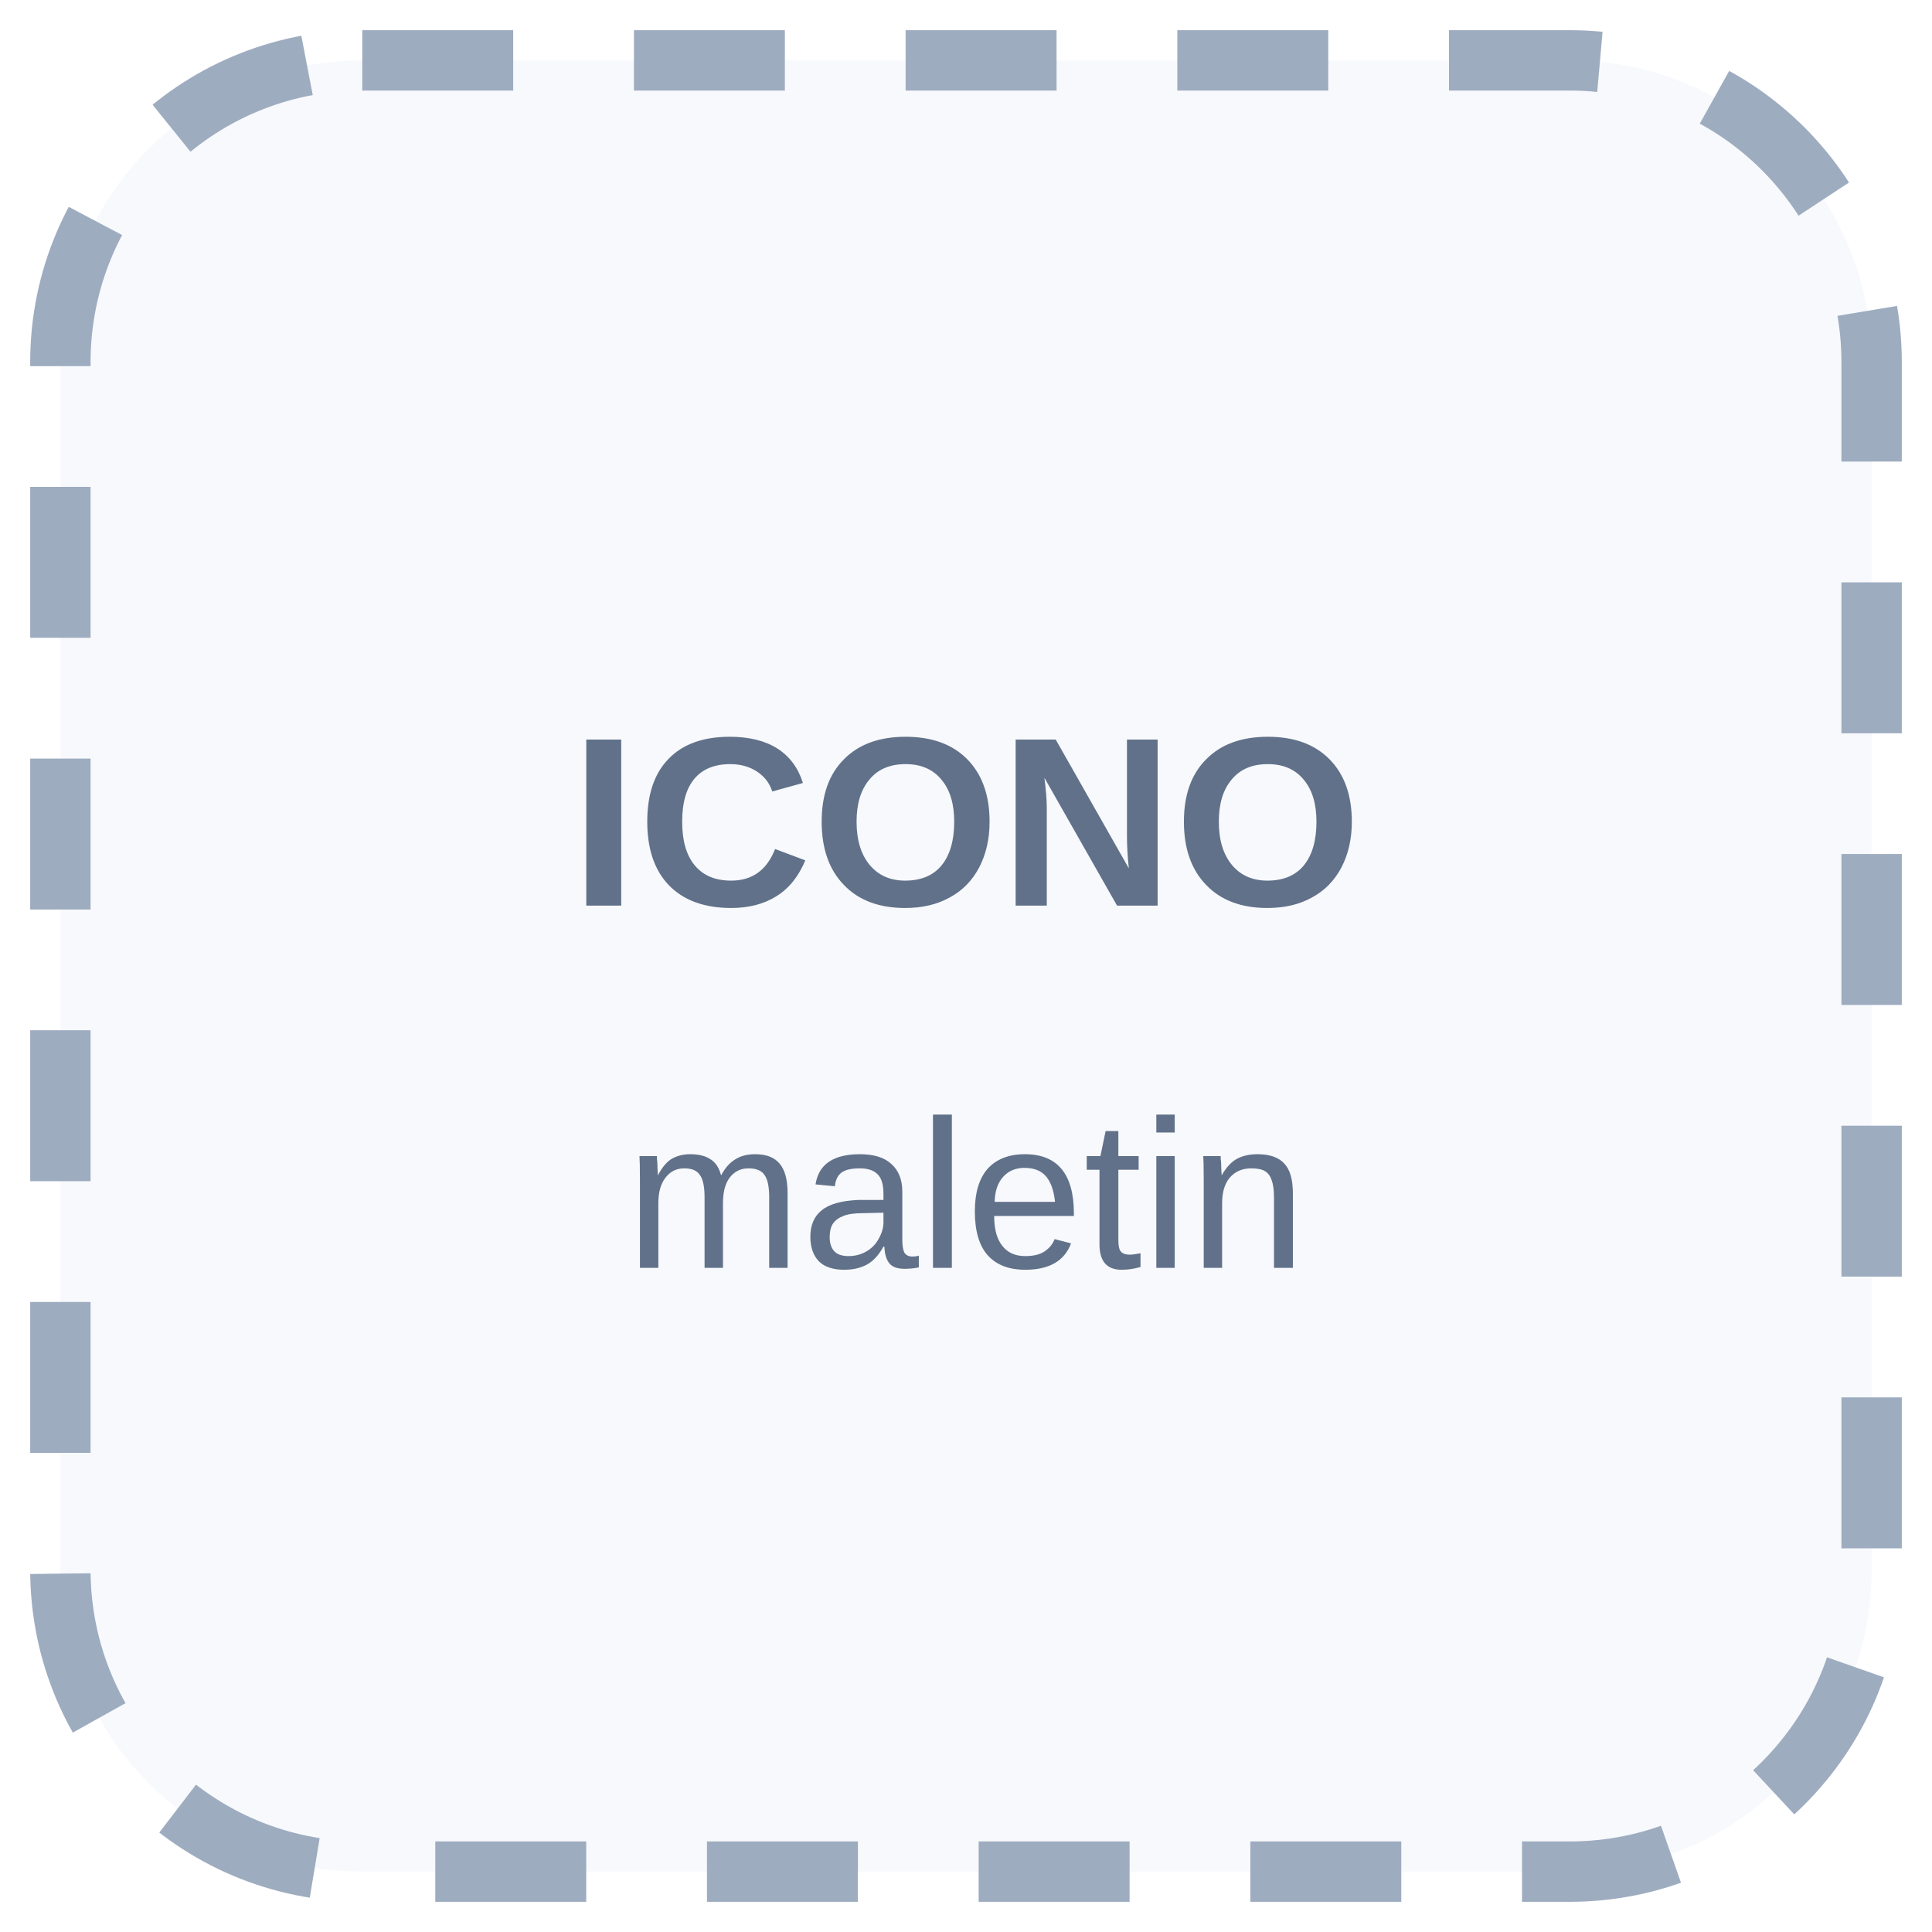
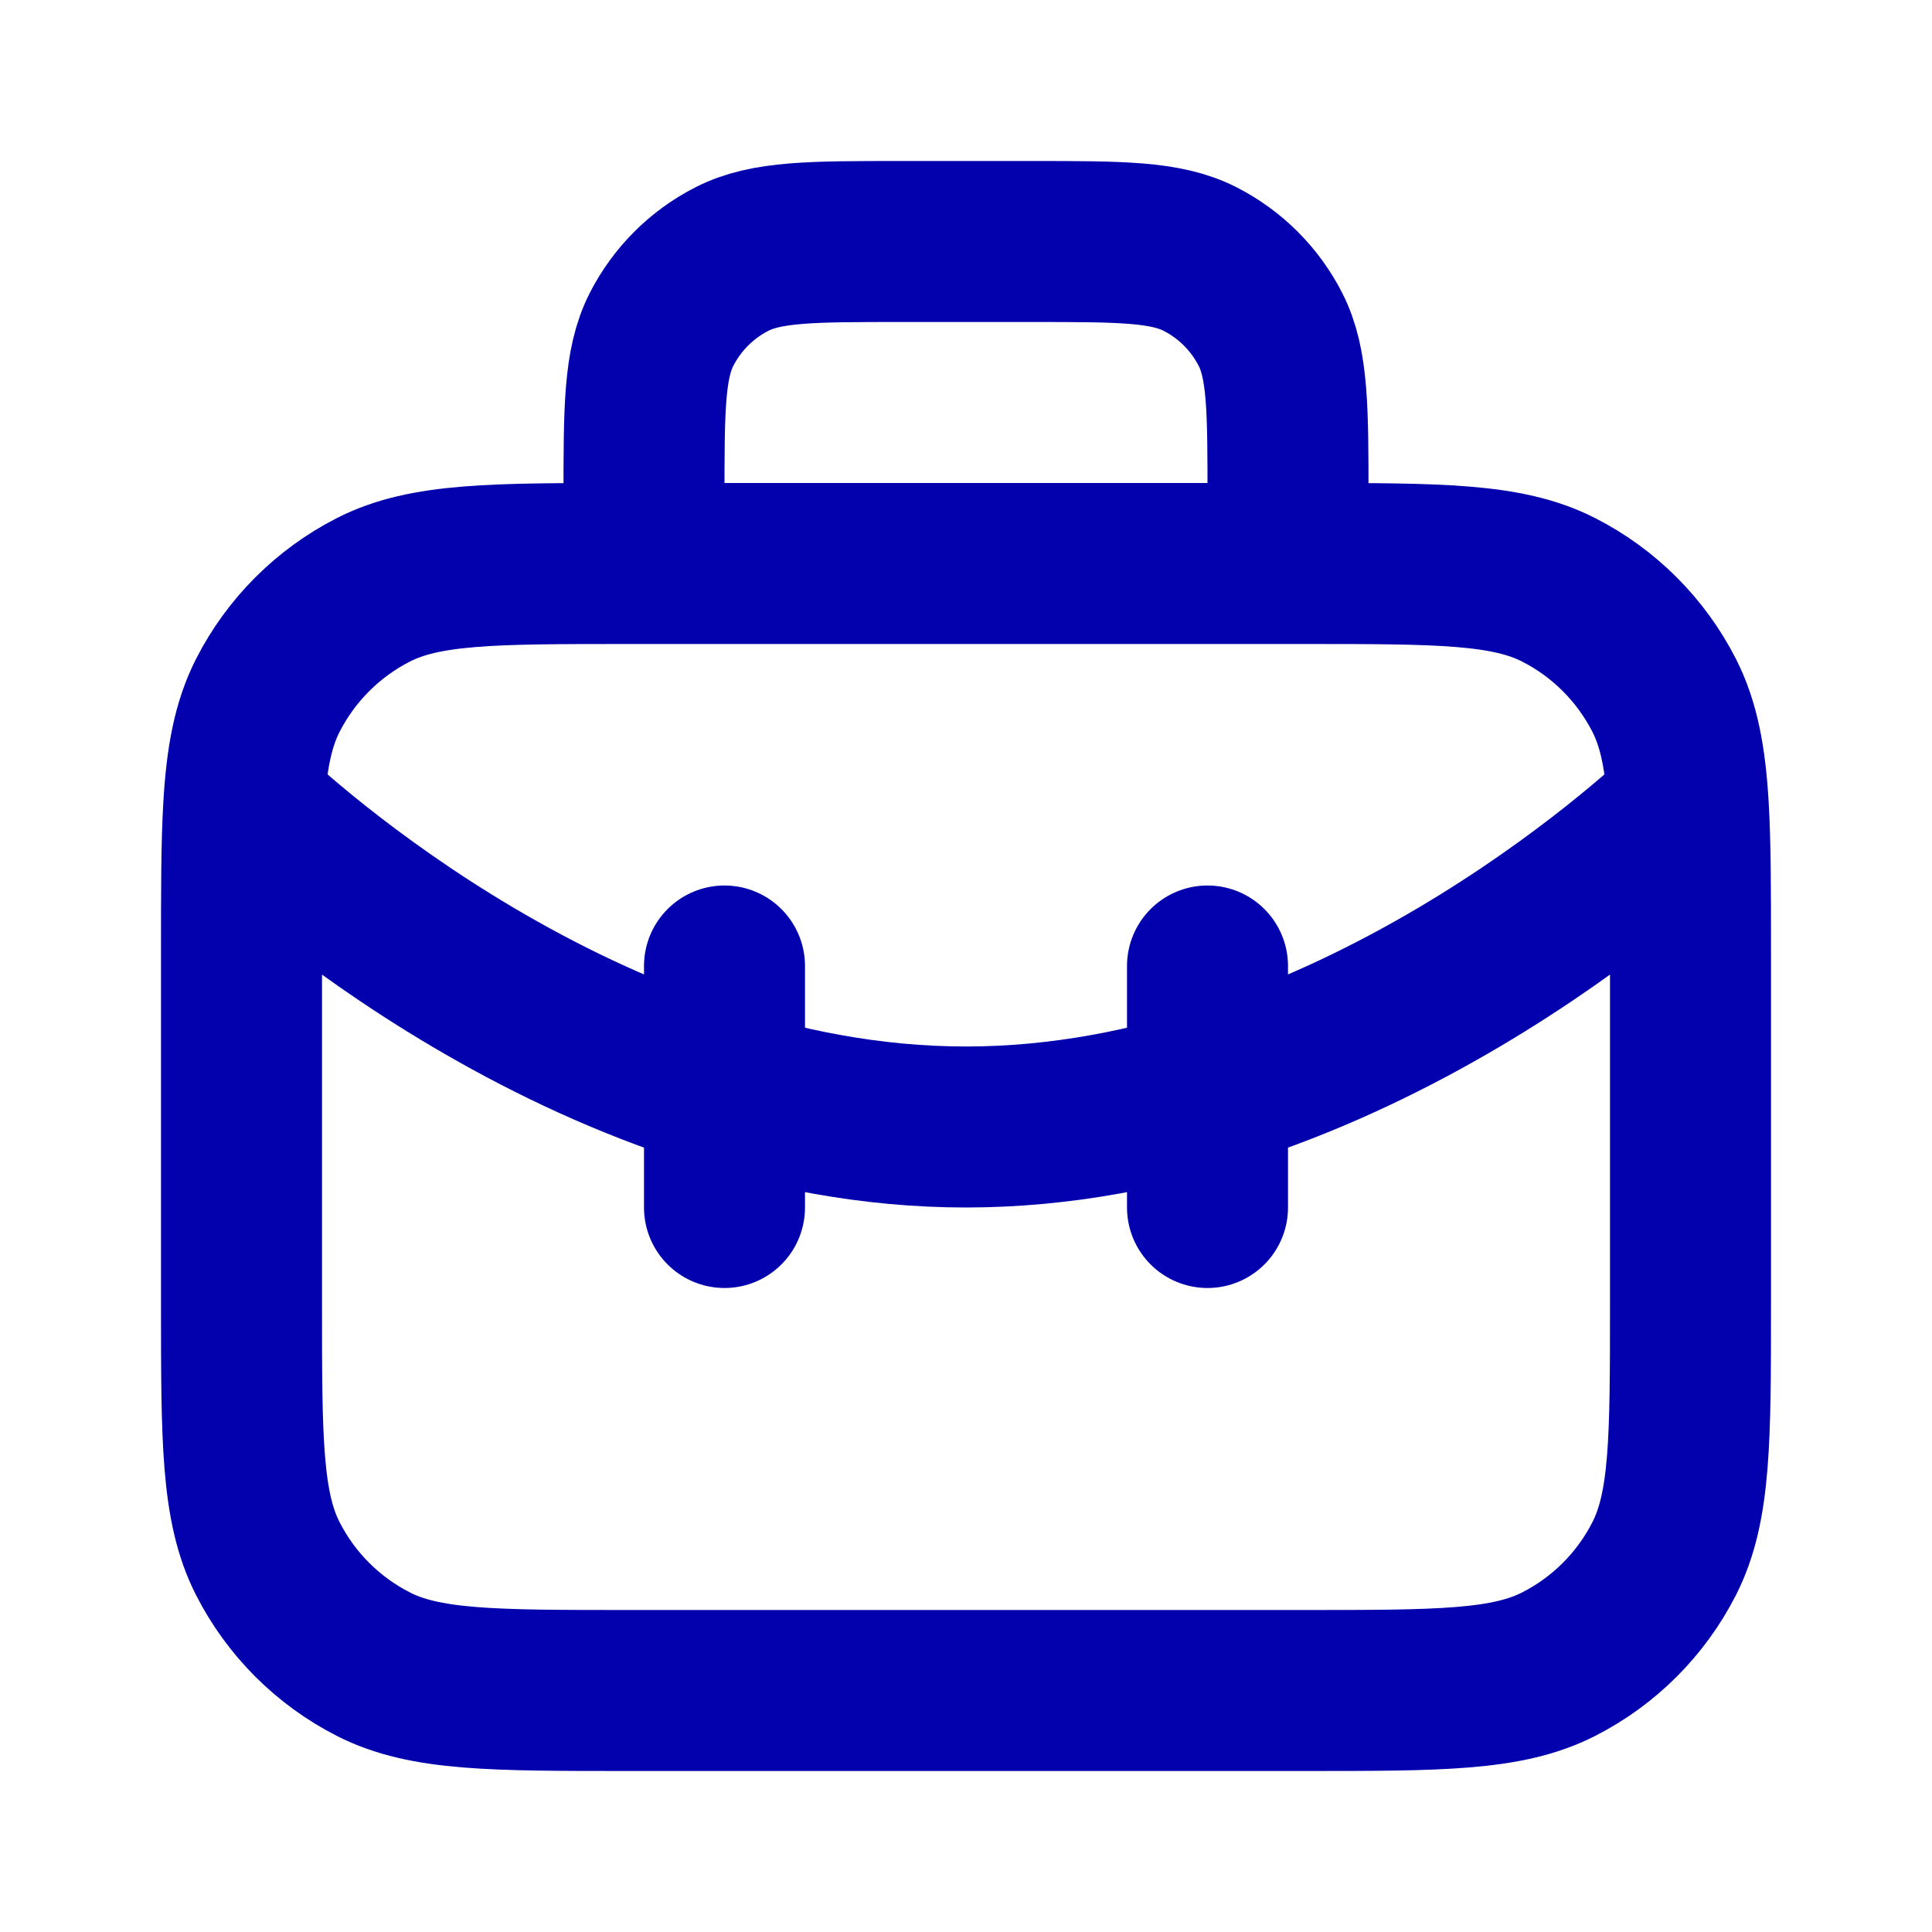
- <svg xmlns="http://www.w3.org/2000/svg" width="64" height="64" viewBox="0 0 64 64">
-   <rect x="2" y="2" width="60" height="60" rx="10" fill="#f7f9fc" stroke="#9eacc0" stroke-width="2" stroke-dasharray="5 4" />
-   <text x="32" y="30" text-anchor="middle" font-family="Arial" font-size="8" font-weight="700" fill="#61718a">ICONO</text>
-   <text x="32" y="42" text-anchor="middle" font-family="Arial" font-size="7" fill="#61718a">maletin</text>
+ <svg xmlns="http://www.w3.org/2000/svg" width="800px" height="800px" viewBox="0 0 24 24" fill="none">
+   <g id="SVGRepo_bgCarrier" stroke-width="0" />
+   <g id="SVGRepo_tracerCarrier" stroke-linecap="round" stroke-linejoin="round" />
+   <g id="SVGRepo_iconCarrier">
+     <path d="M16 7V6.2C16 5.08 16 4.52 15.782 4.092C15.59 3.716 15.284 3.41 14.908 3.218C14.48 3 13.92 3 12.8 3H11.2C10.08 3 9.52 3 9.092 3.218C8.716 3.41 8.41 3.716 8.218 4.092C8 4.52 8 5.08 8 6.2V7M9 15V12M15 15V12M3.027 10.026C3.388 10.372 7.286 14 12 14C16.714 14 20.612 10.372 20.973 10.026M3.027 10.026C3 10.493 3 11.066 3 11.8V16.2C3 17.88 3 18.72 3.327 19.362C3.615 19.927 4.074 20.385 4.638 20.673C5.28 21 6.12 21 7.8 21H16.2C17.88 21 18.72 21 19.362 20.673C19.927 20.385 20.385 19.927 20.673 19.362C21 18.72 21 17.88 21 16.2V11.8C21 11.066 21 10.493 20.973 10.026M3.027 10.026C3.062 9.424 3.143 9 3.327 8.638C3.615 8.074 4.074 7.615 4.638 7.327C5.28 7 6.12 7 7.8 7H16.2C17.88 7 18.72 7 19.362 7.327C19.927 7.615 20.385 8.074 20.673 8.638C20.857 9 20.938 9.424 20.973 10.026" stroke="#0300ad" stroke-width="2" stroke-linecap="round" stroke-linejoin="round" />
+   </g>
</svg>
